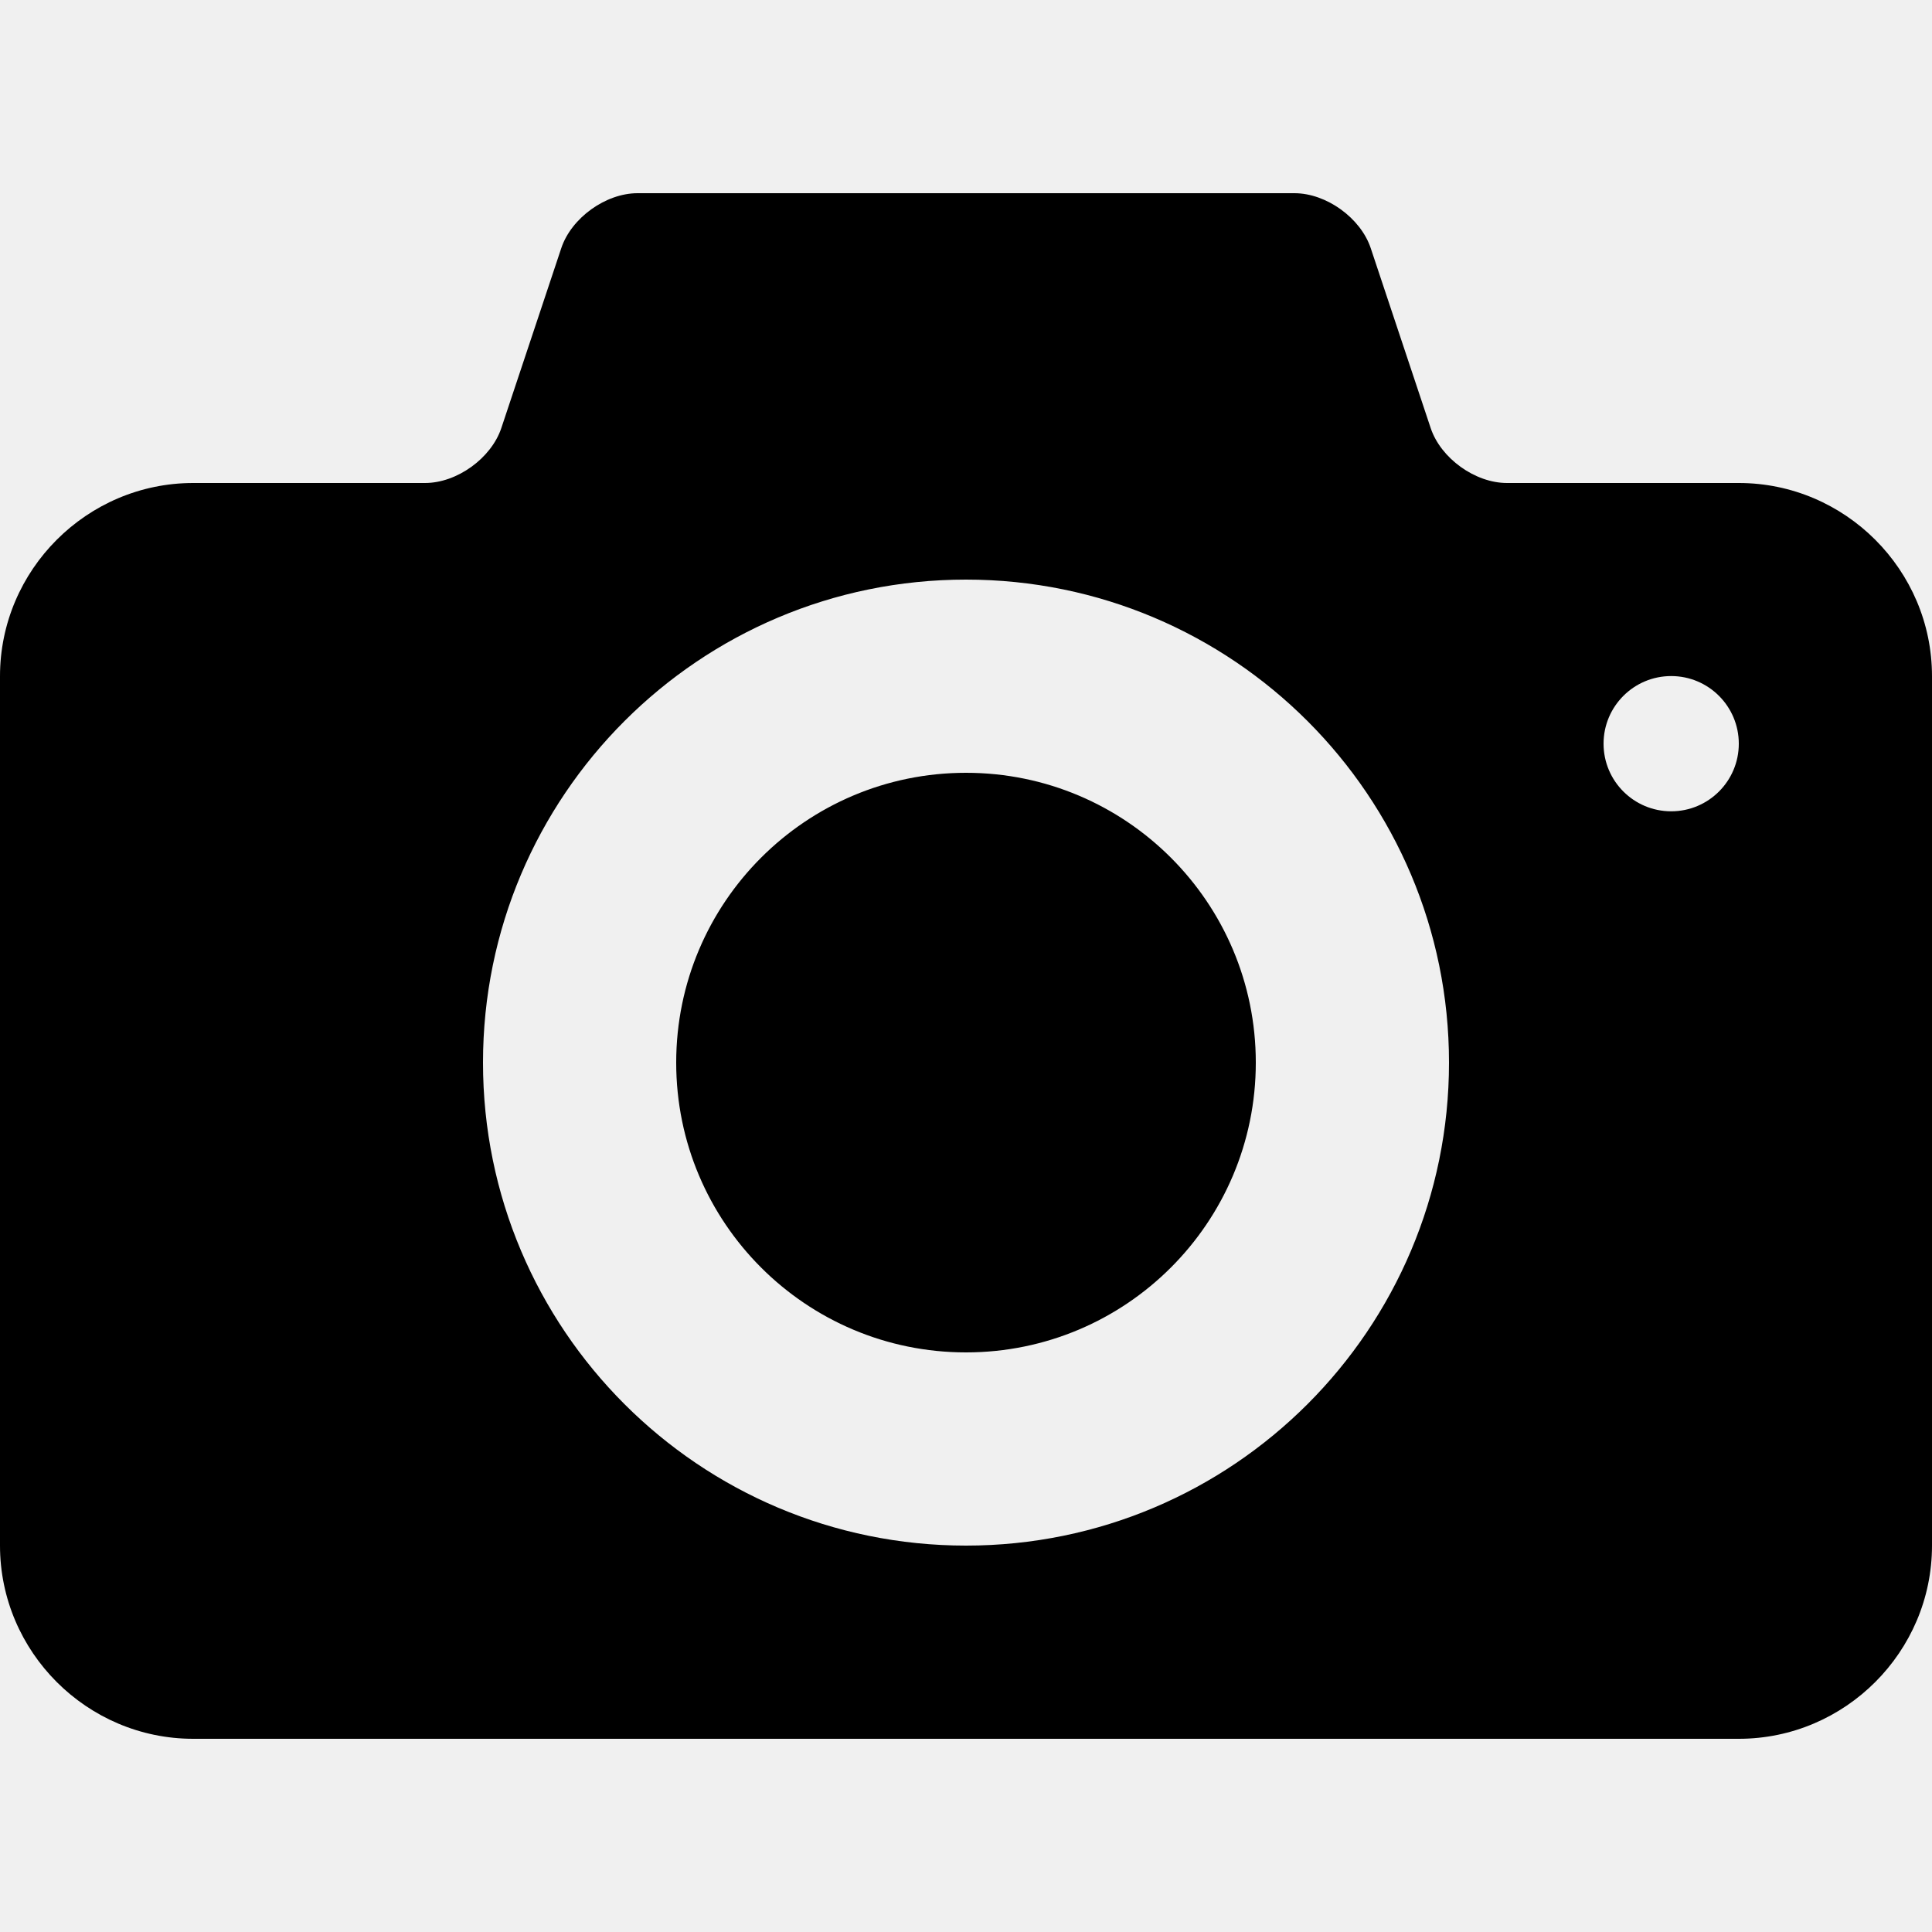
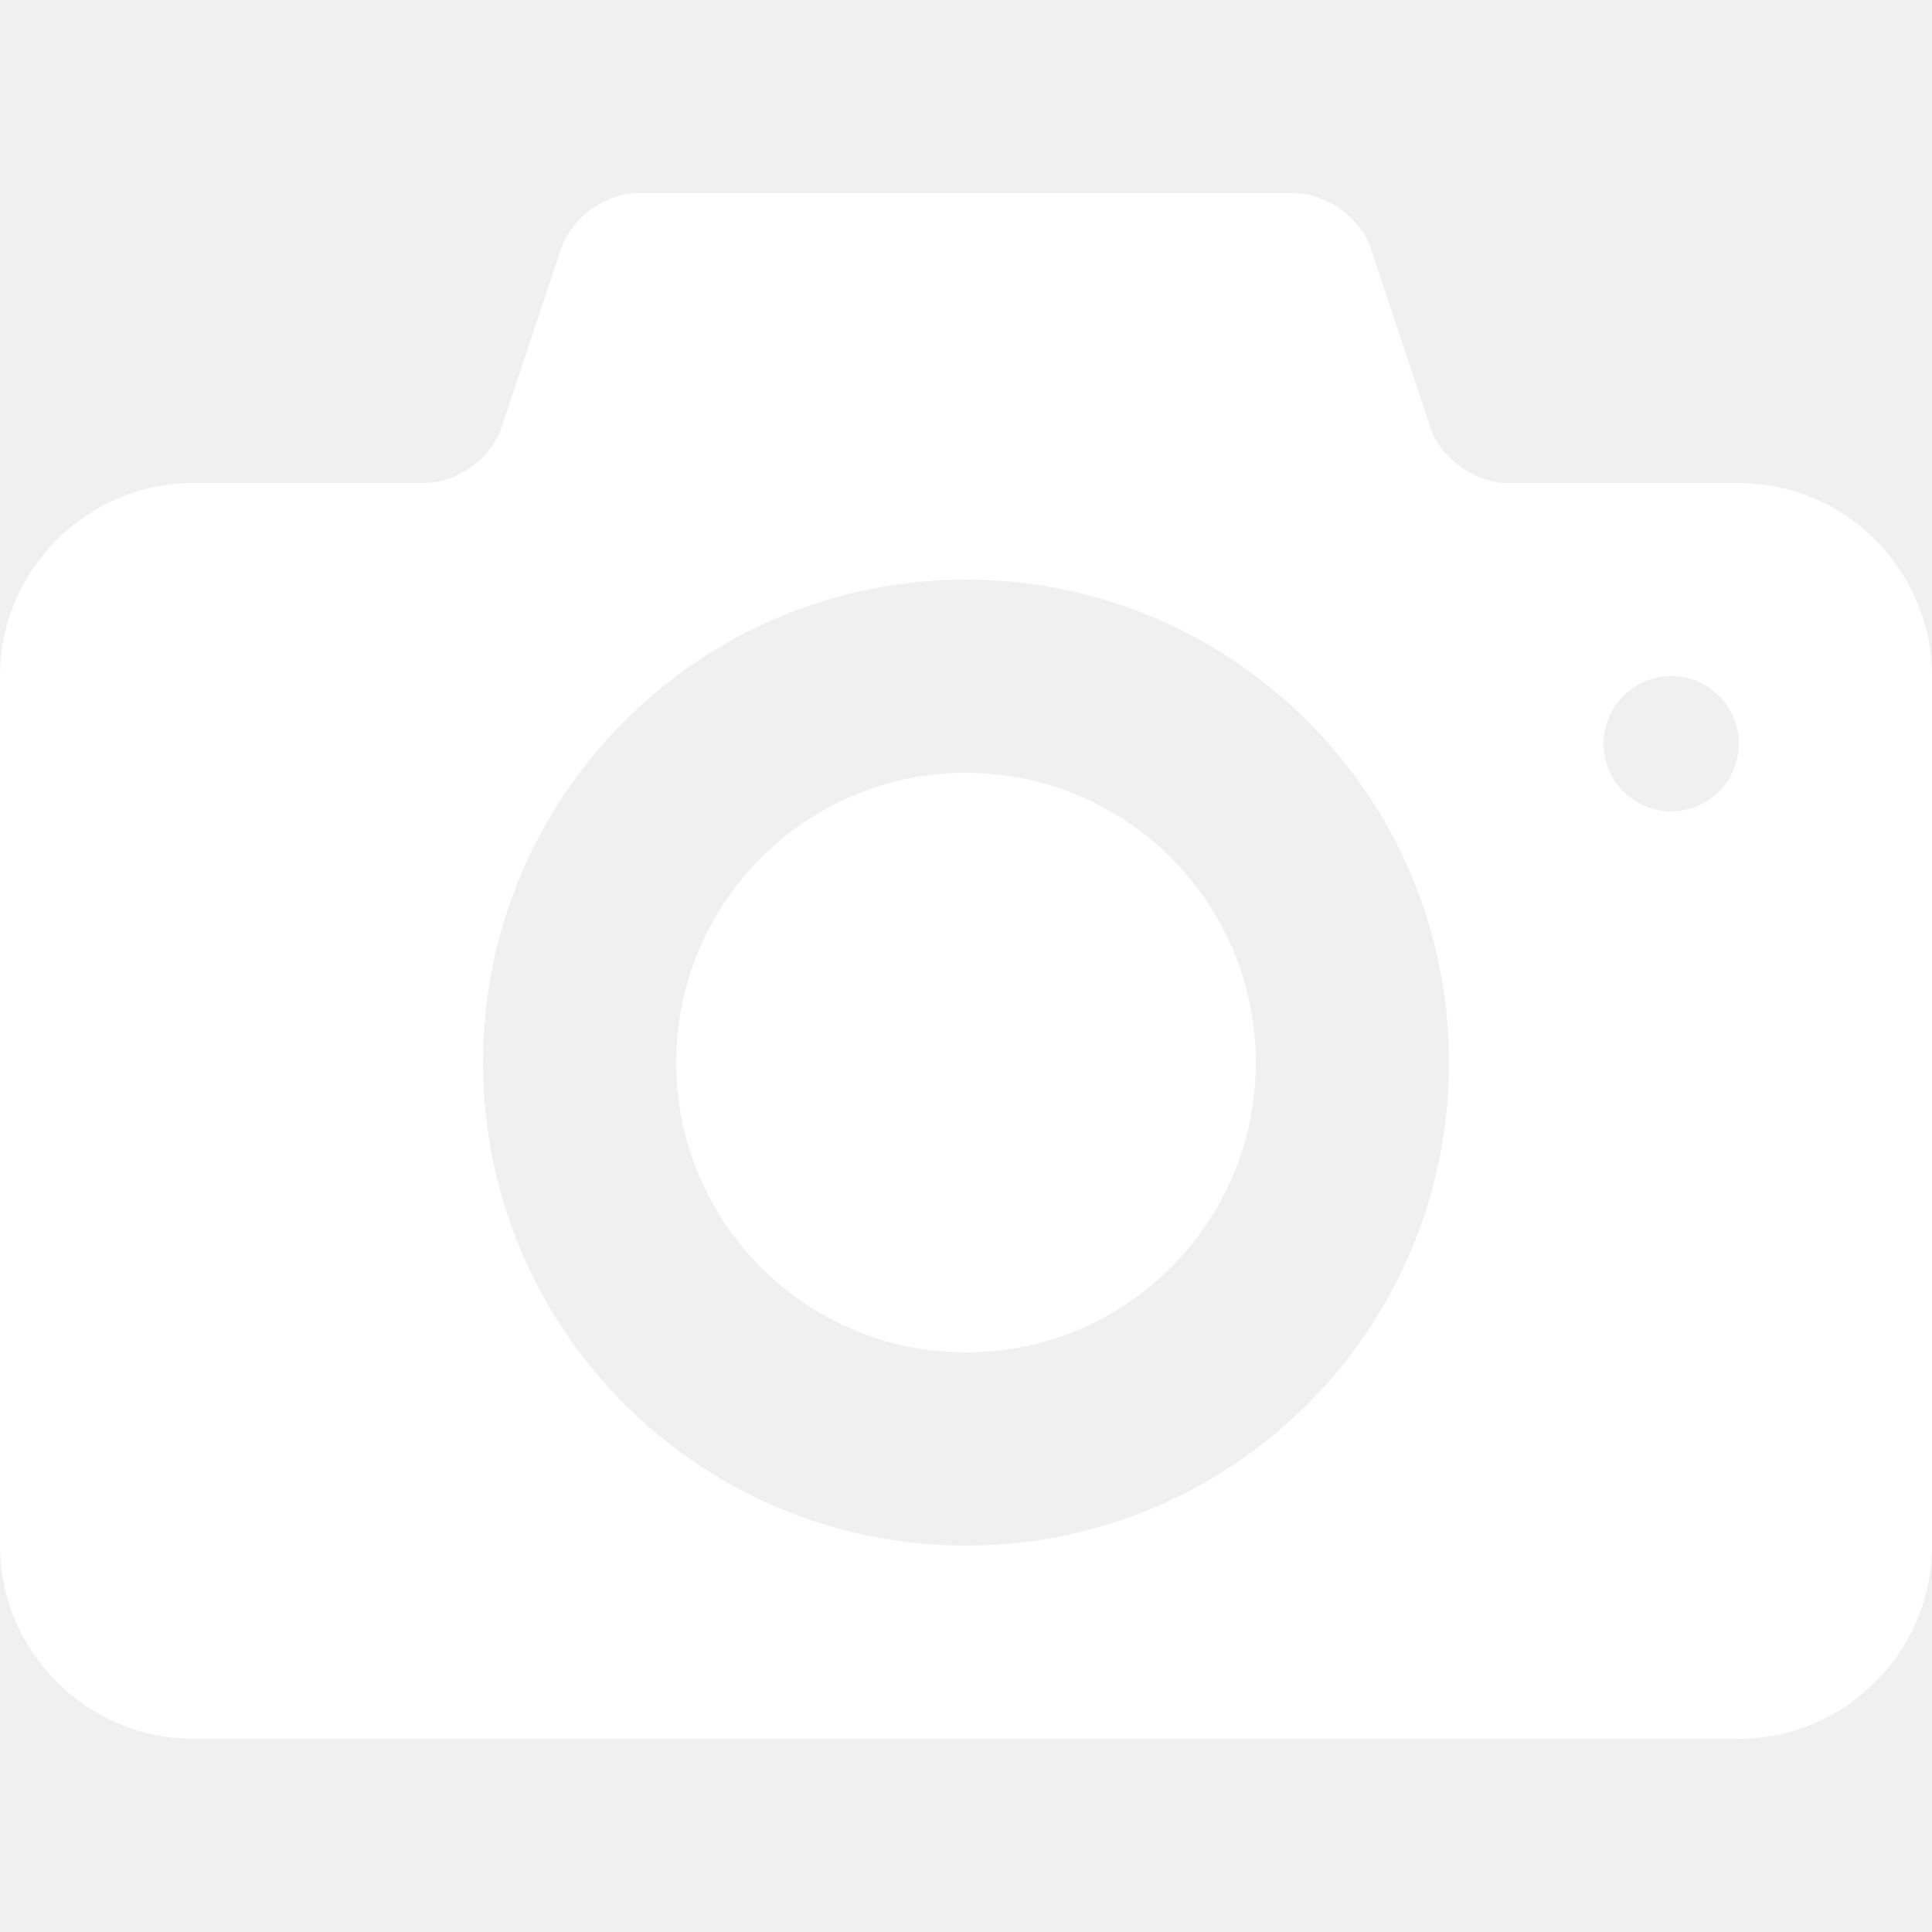
<svg xmlns="http://www.w3.org/2000/svg" version="1.1" id="Capa_1" x="0px" y="0px" viewBox="0 0 100 100" style="enable-background:new 0 0 100 100;" xml:space="preserve" width="512px" height="512px">
  <g>
    <g>
-       <path d="M50,40c-8.285,0-15,6.718-15,15c0,8.285,6.715,15,15,15c8.283,0,15-6.715,15-15    C65,46.718,58.283,40,50,40z M90,25H78c-1.65,0-3.428-1.28-3.949-2.846l-3.102-9.309C70.426,11.28,68.65,10,67,10H33    c-1.65,0-3.428,1.28-3.949,2.846l-3.102,9.309C25.426,23.72,23.65,25,22,25H10C4.5,25,0,29.5,0,35v45c0,5.5,4.5,10,10,10h80    c5.5,0,10-4.5,10-10V35C100,29.5,95.5,25,90,25z M50,80c-13.807,0-25-11.193-25-25c0-13.806,11.193-25,25-25    c13.805,0,25,11.194,25,25C75,68.807,63.805,80,50,80z M86.5,41.993c-1.932,0-3.5-1.566-3.5-3.5c0-1.932,1.568-3.5,3.5-3.5    c1.934,0,3.5,1.568,3.5,3.5C90,40.427,88.433,41.993,86.5,41.993z" />
+       <path d="M50,40c-8.285,0-15,6.718-15,15c0,8.285,6.715,15,15,15c8.283,0,15-6.715,15-15    C65,46.718,58.283,40,50,40z M90,25H78c-1.65,0-3.428-1.28-3.949-2.846l-3.102-9.309C70.426,11.28,68.65,10,67,10H33    c-1.65,0-3.428,1.28-3.949,2.846l-3.102,9.309C25.426,23.72,23.65,25,22,25H10C4.5,25,0,29.5,0,35v45c0,5.5,4.5,10,10,10h80    c5.5,0,10-4.5,10-10V35C100,29.5,95.5,25,90,25z M50,80c-13.807,0-25-11.193-25-25c0-13.806,11.193-25,25-25    c13.805,0,25,11.194,25,25C75,68.807,63.805,80,50,80z M86.5,41.993c-1.932,0-3.5-1.566-3.5-3.5c0-1.932,1.568-3.5,3.5-3.5    c1.934,0,3.5,1.568,3.5,3.5C90,40.427,88.433,41.993,86.5,41.993z" fill="#FFFFFF" />
    </g>
  </g>
-   <g>
- </g>
-   <g>
- </g>
-   <g>
- </g>
-   <g>
- </g>
-   <g>
- </g>
-   <g>
- </g>
-   <g>
- </g>
-   <g>
- </g>
-   <g>
- </g>
-   <g>
- </g>
-   <g>
- </g>
-   <g>
- </g>
-   <g>
- </g>
-   <g>
- </g>
-   <g>
- </g>
</svg>
